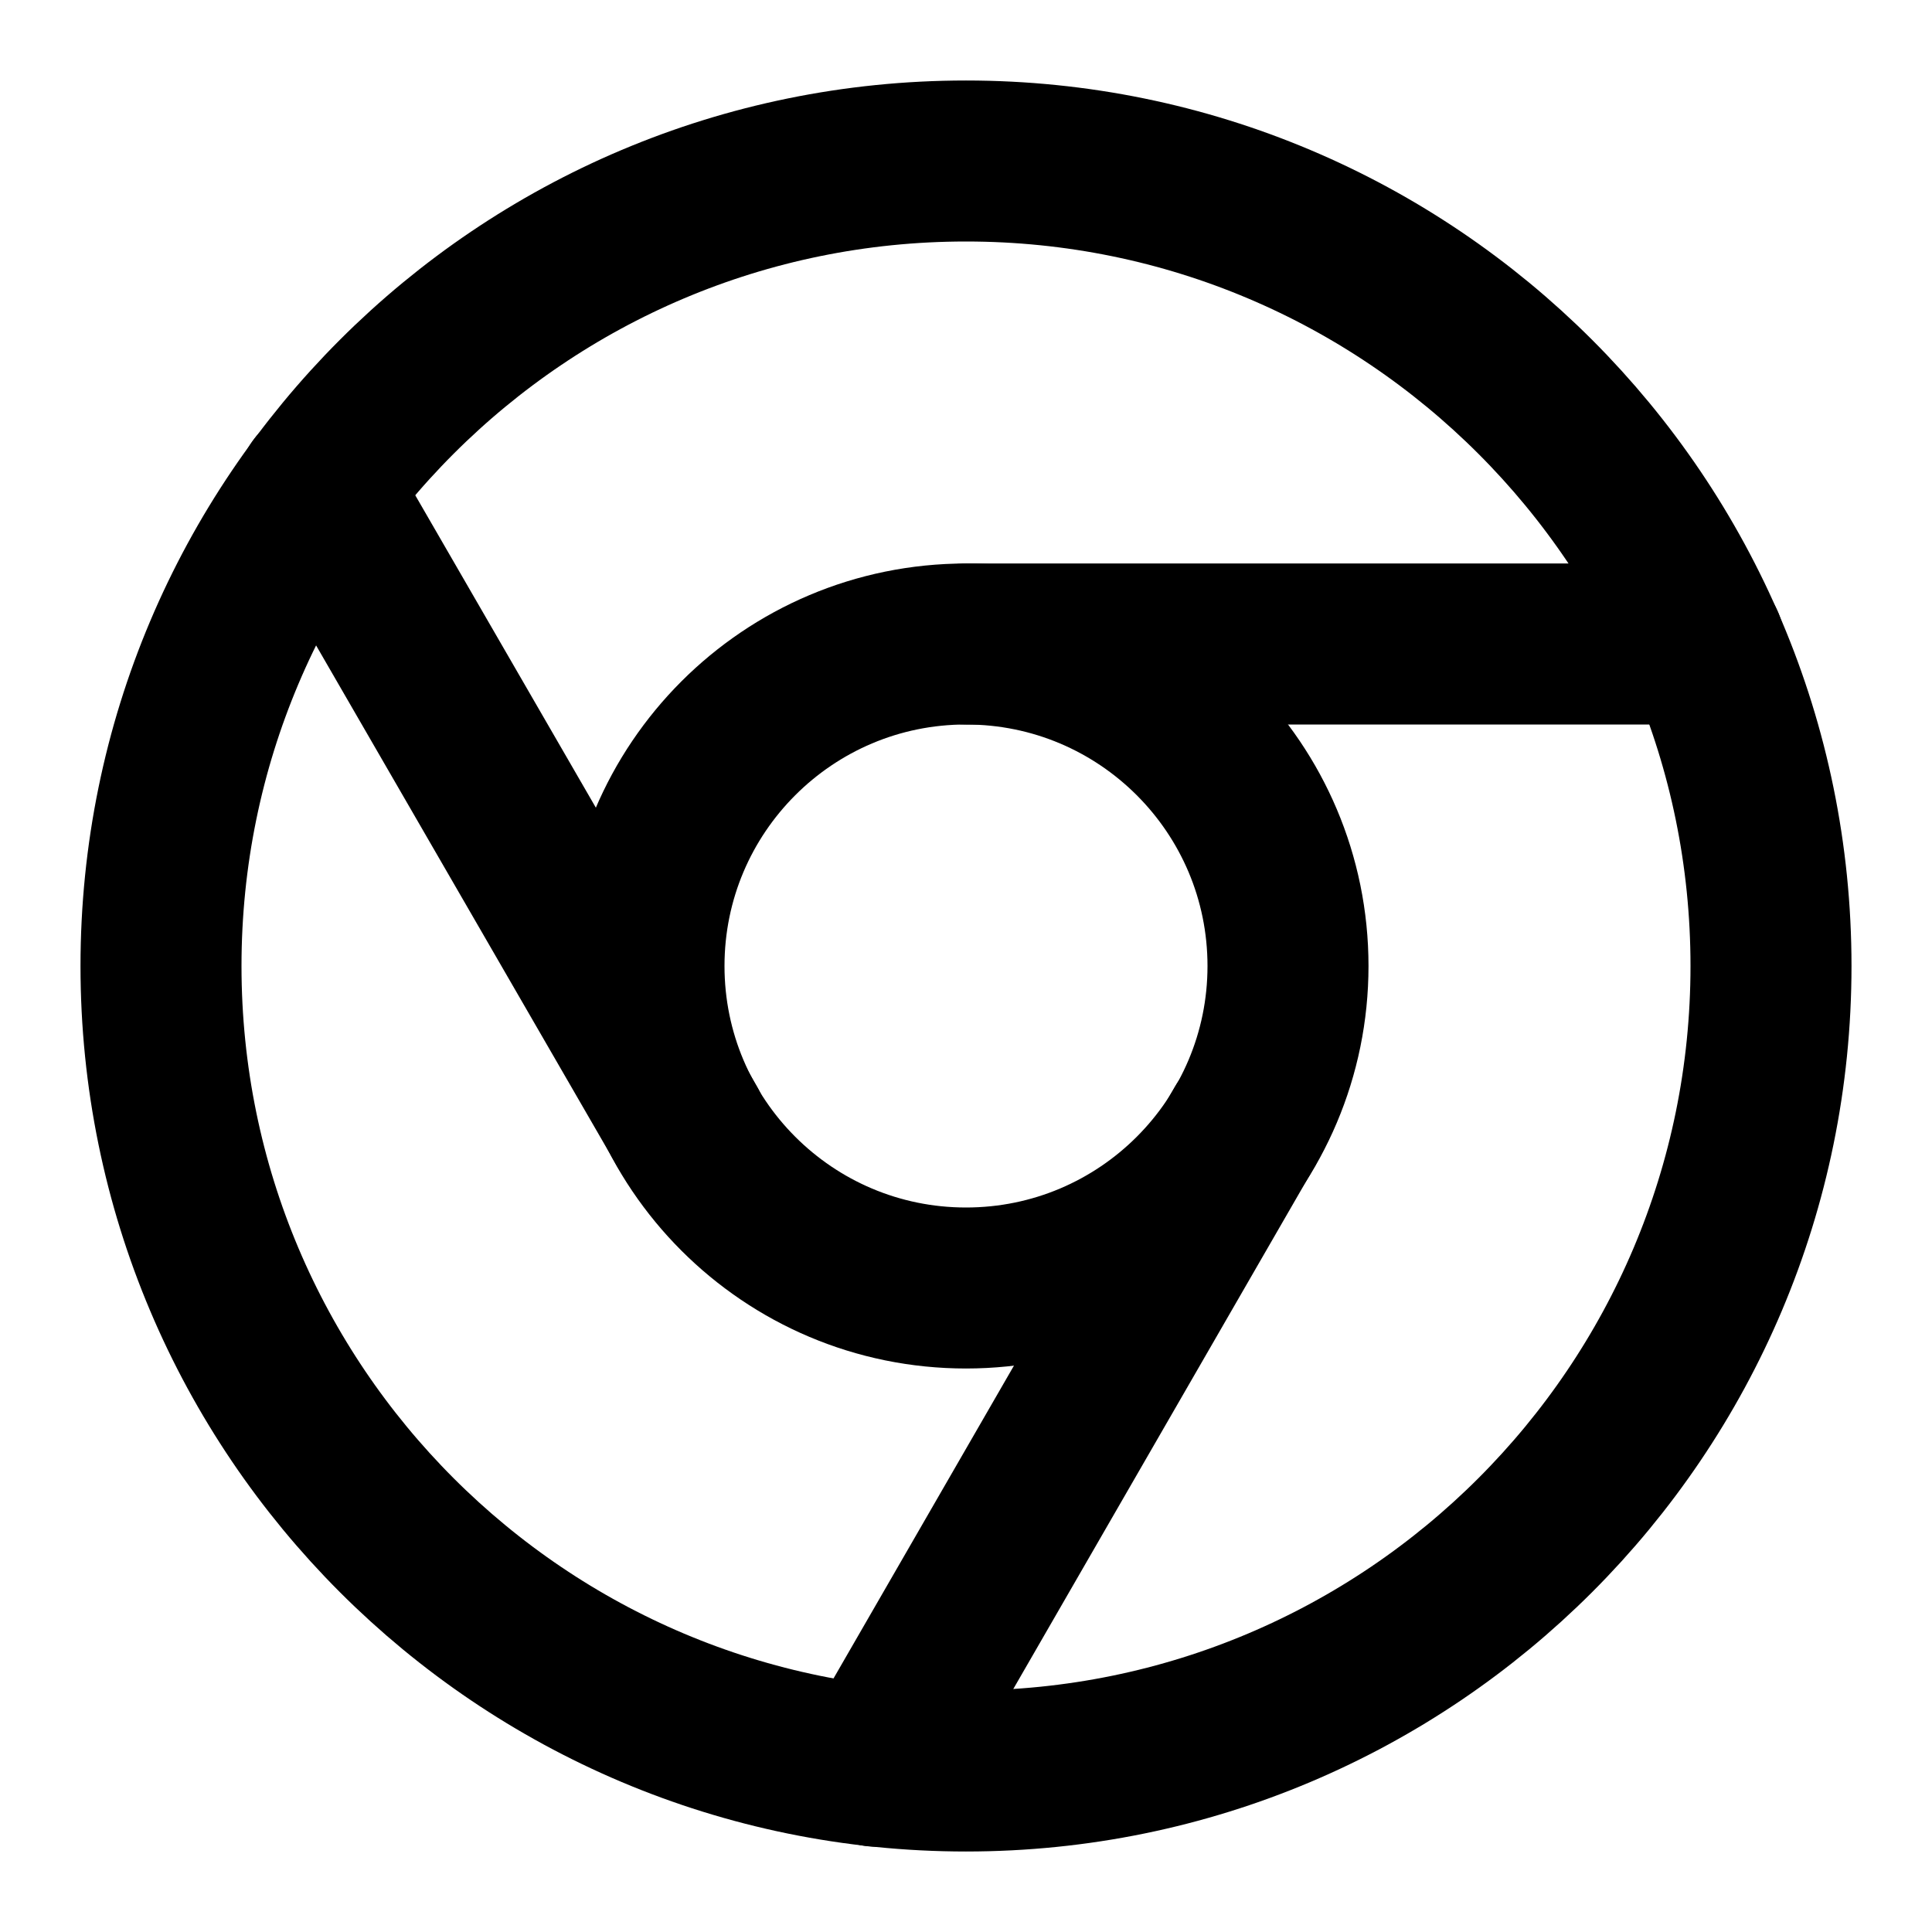
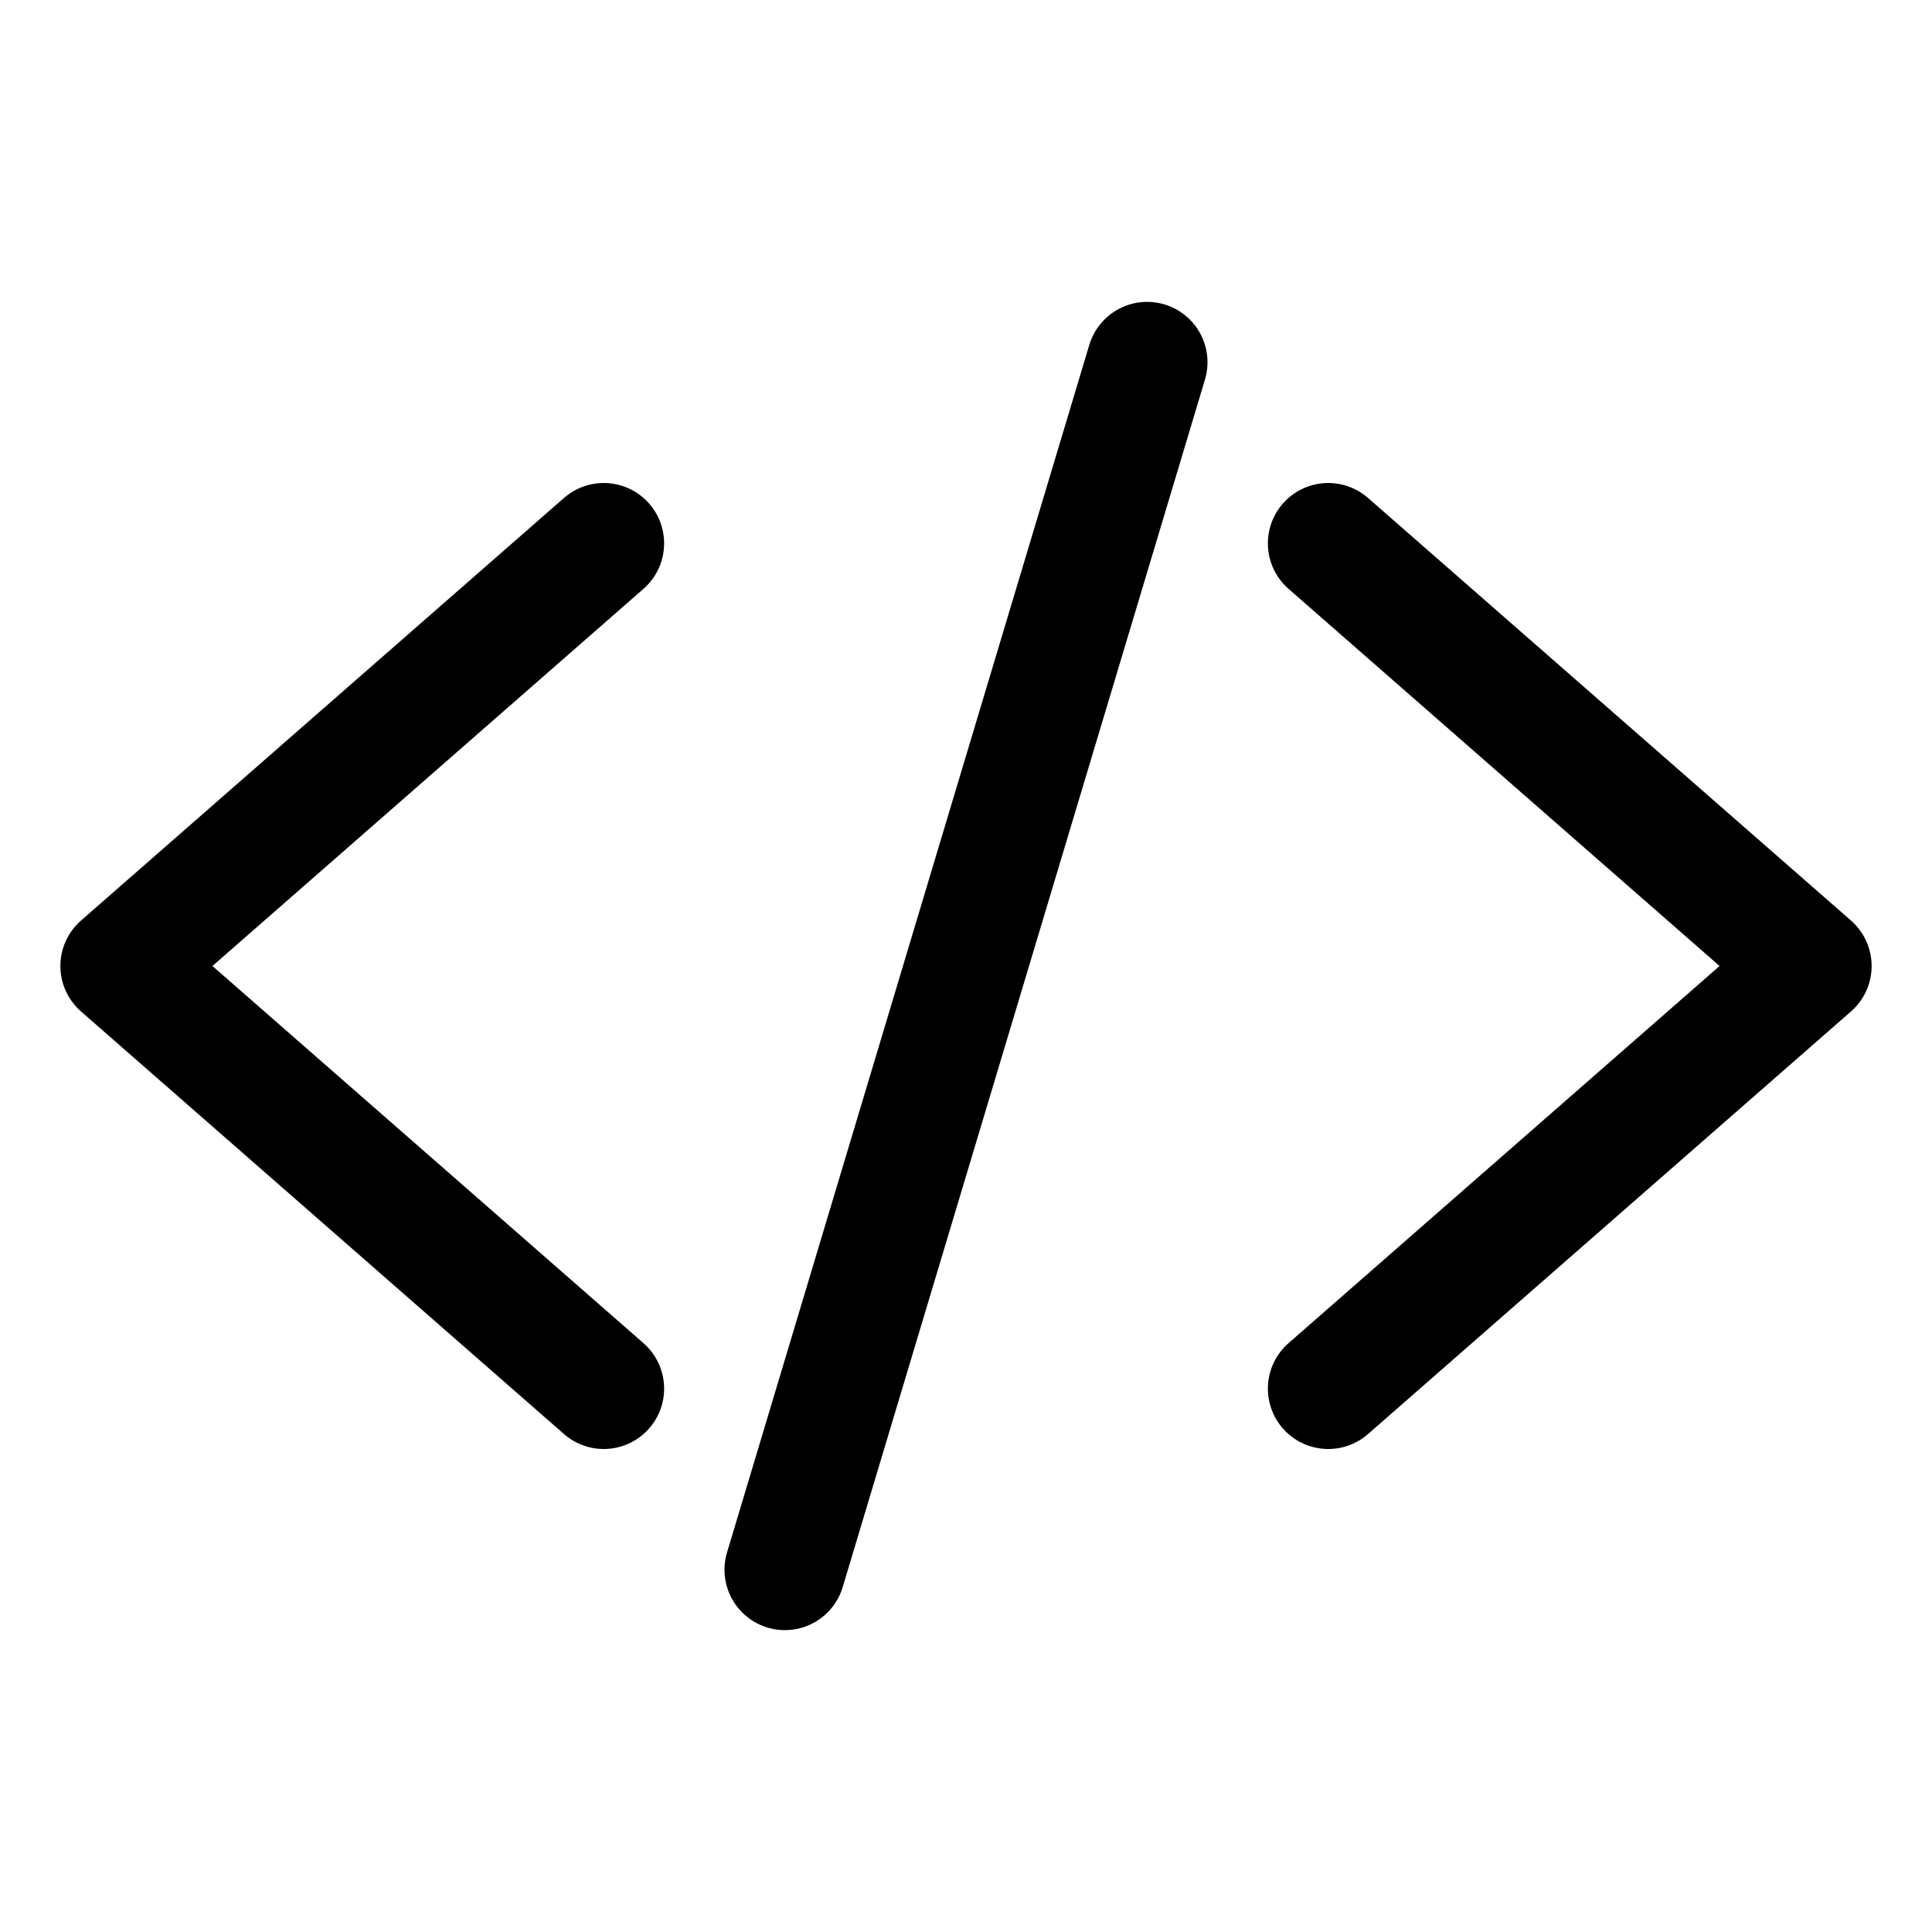
- <svg xmlns="http://www.w3.org/2000/svg" width="24" height="24" viewBox="0 0 24 24" fill="none" stroke="currentColor" stroke-width="2" stroke-linecap="round" stroke-linejoin="round" class="feather feather-chrome">
-   <circle cx="12" cy="12" r="10" />
-   <circle cx="12" cy="12" r="4" />
-   <line x1="21.17" y1="8" x2="12" y2="8" />
-   <line x1="3.95" y1="6.06" x2="8.54" y2="14" />
-   <line x1="10.88" y1="21.94" x2="15.46" y2="14" />
+ <svg xmlns="http://www.w3.org/2000/svg" class="ionicon" viewBox="0 0 512 512">
+   <path fill="none" stroke="currentColor" stroke-linecap="round" stroke-linejoin="round" stroke-width="32" d="M160 368L32 256l128-112M352 368l128-112-128-112M304 96l-96 320" />
</svg>
